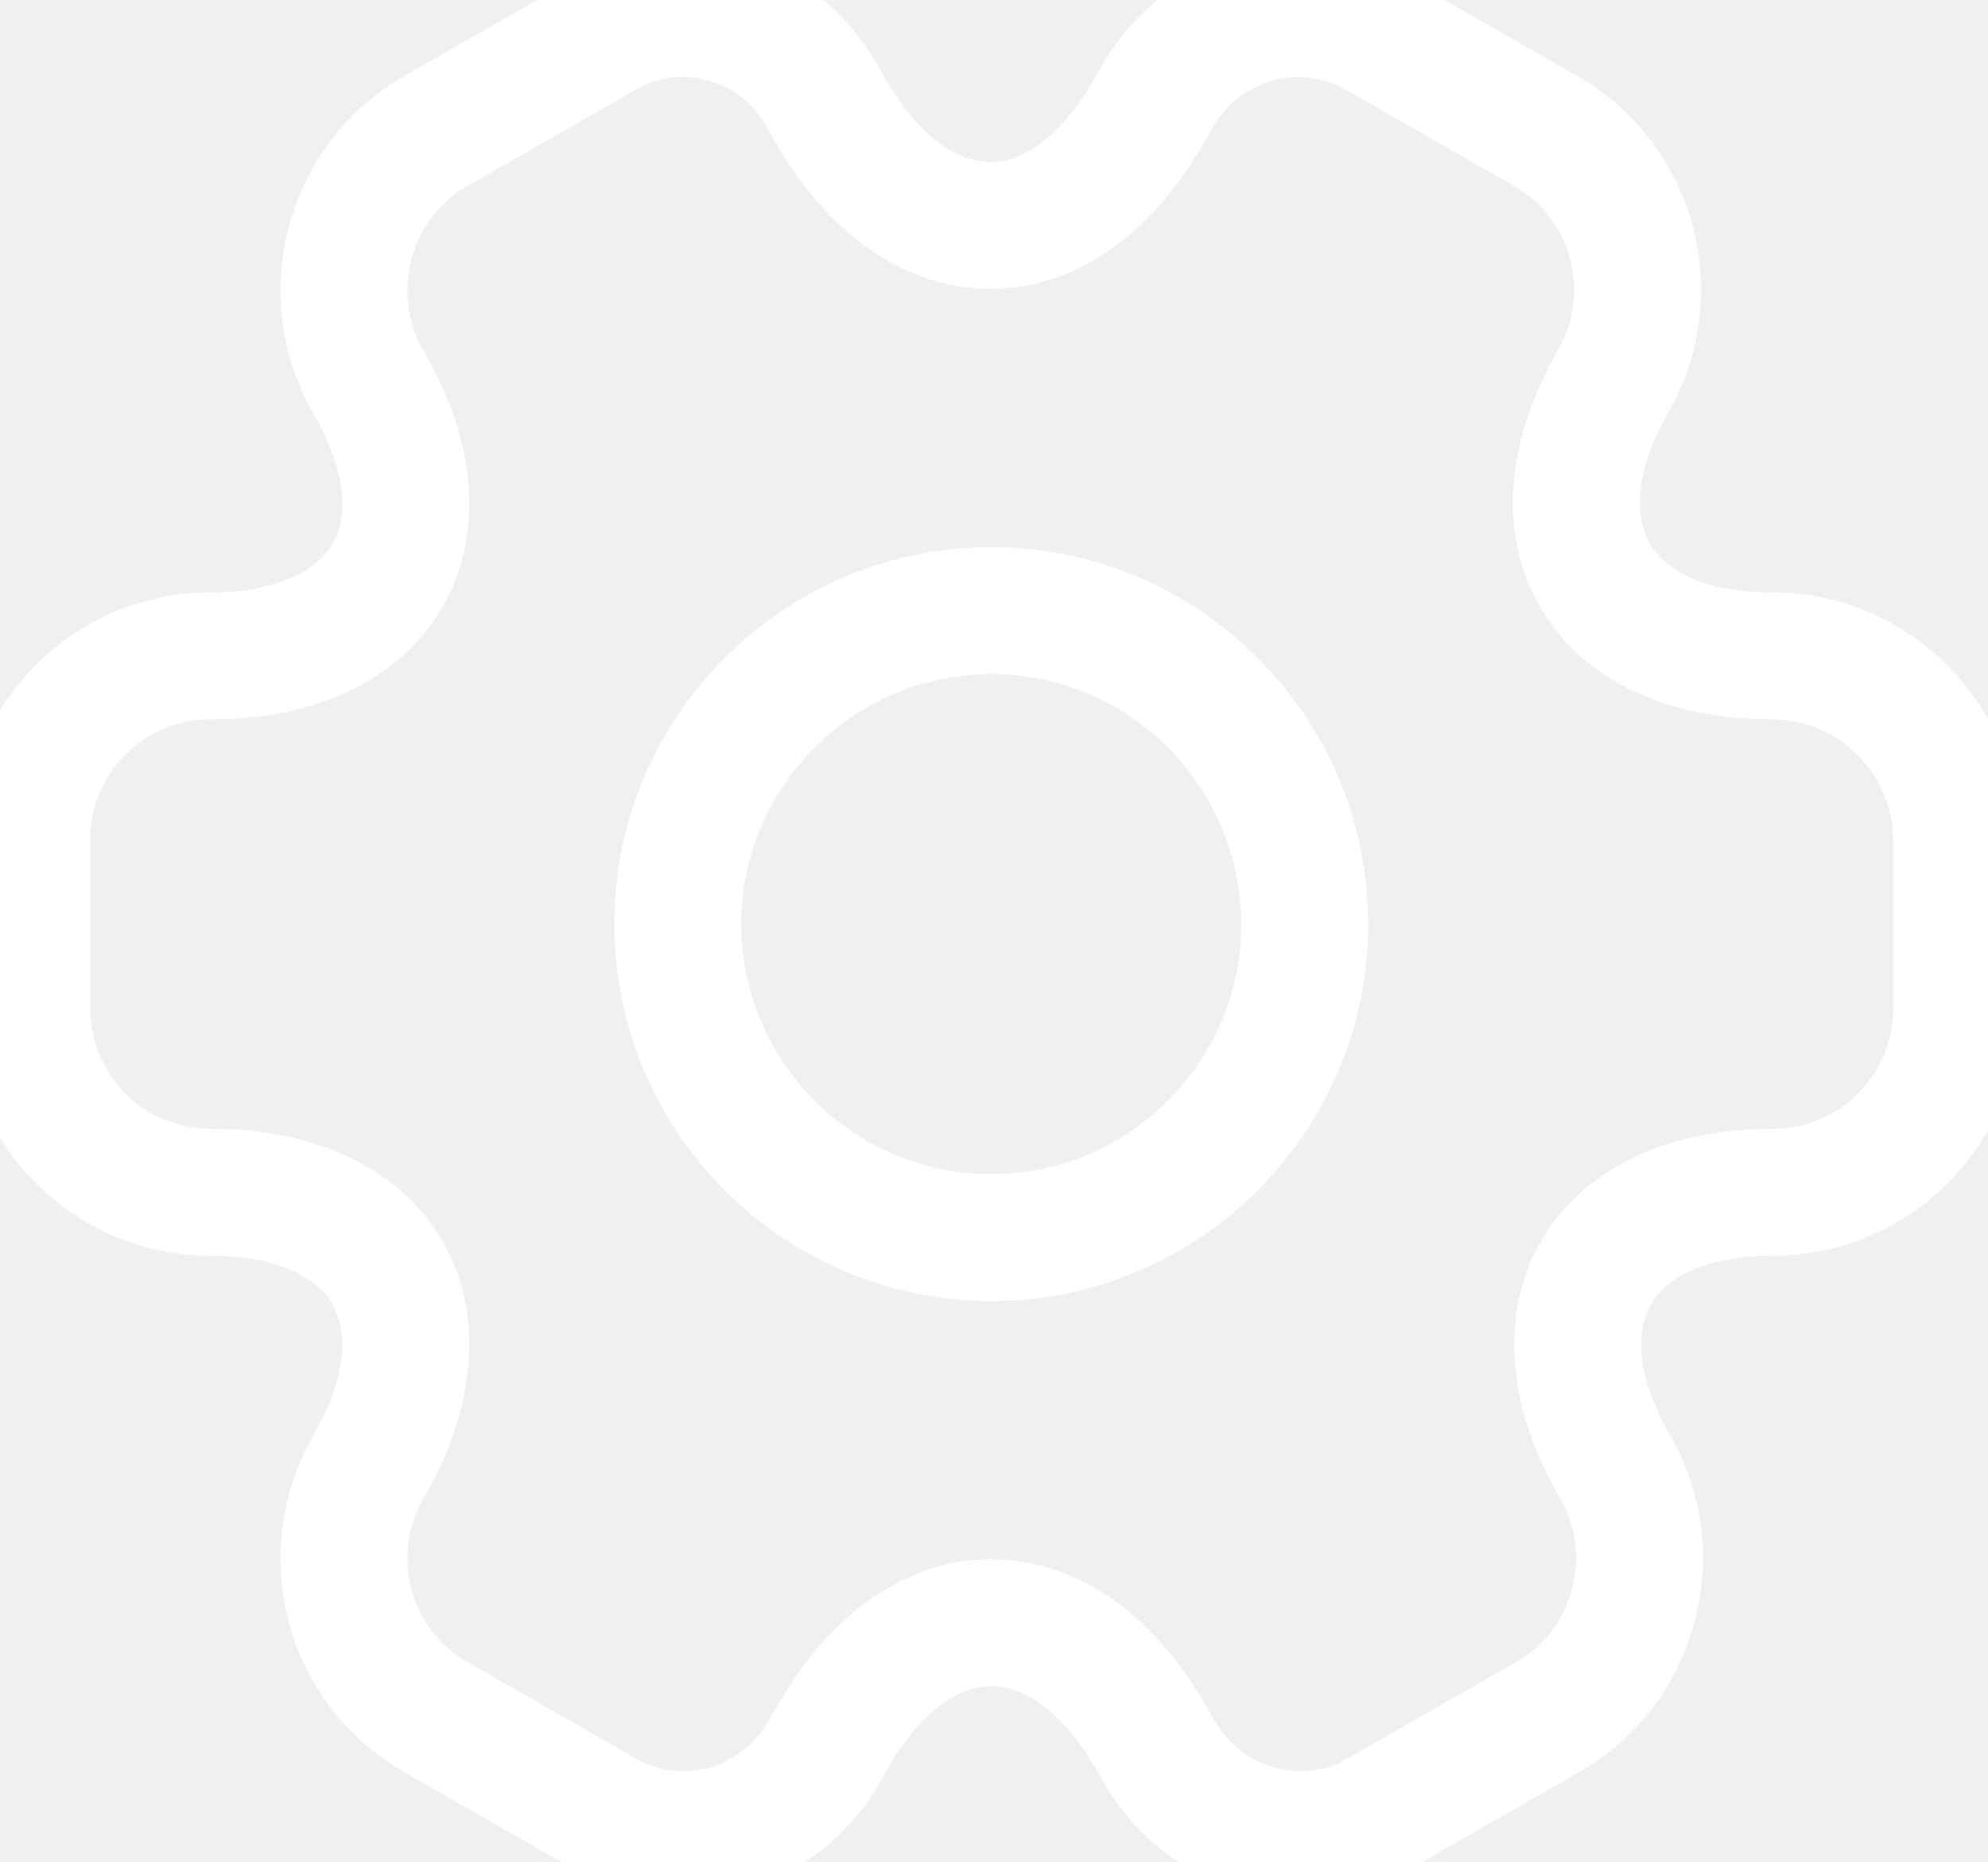
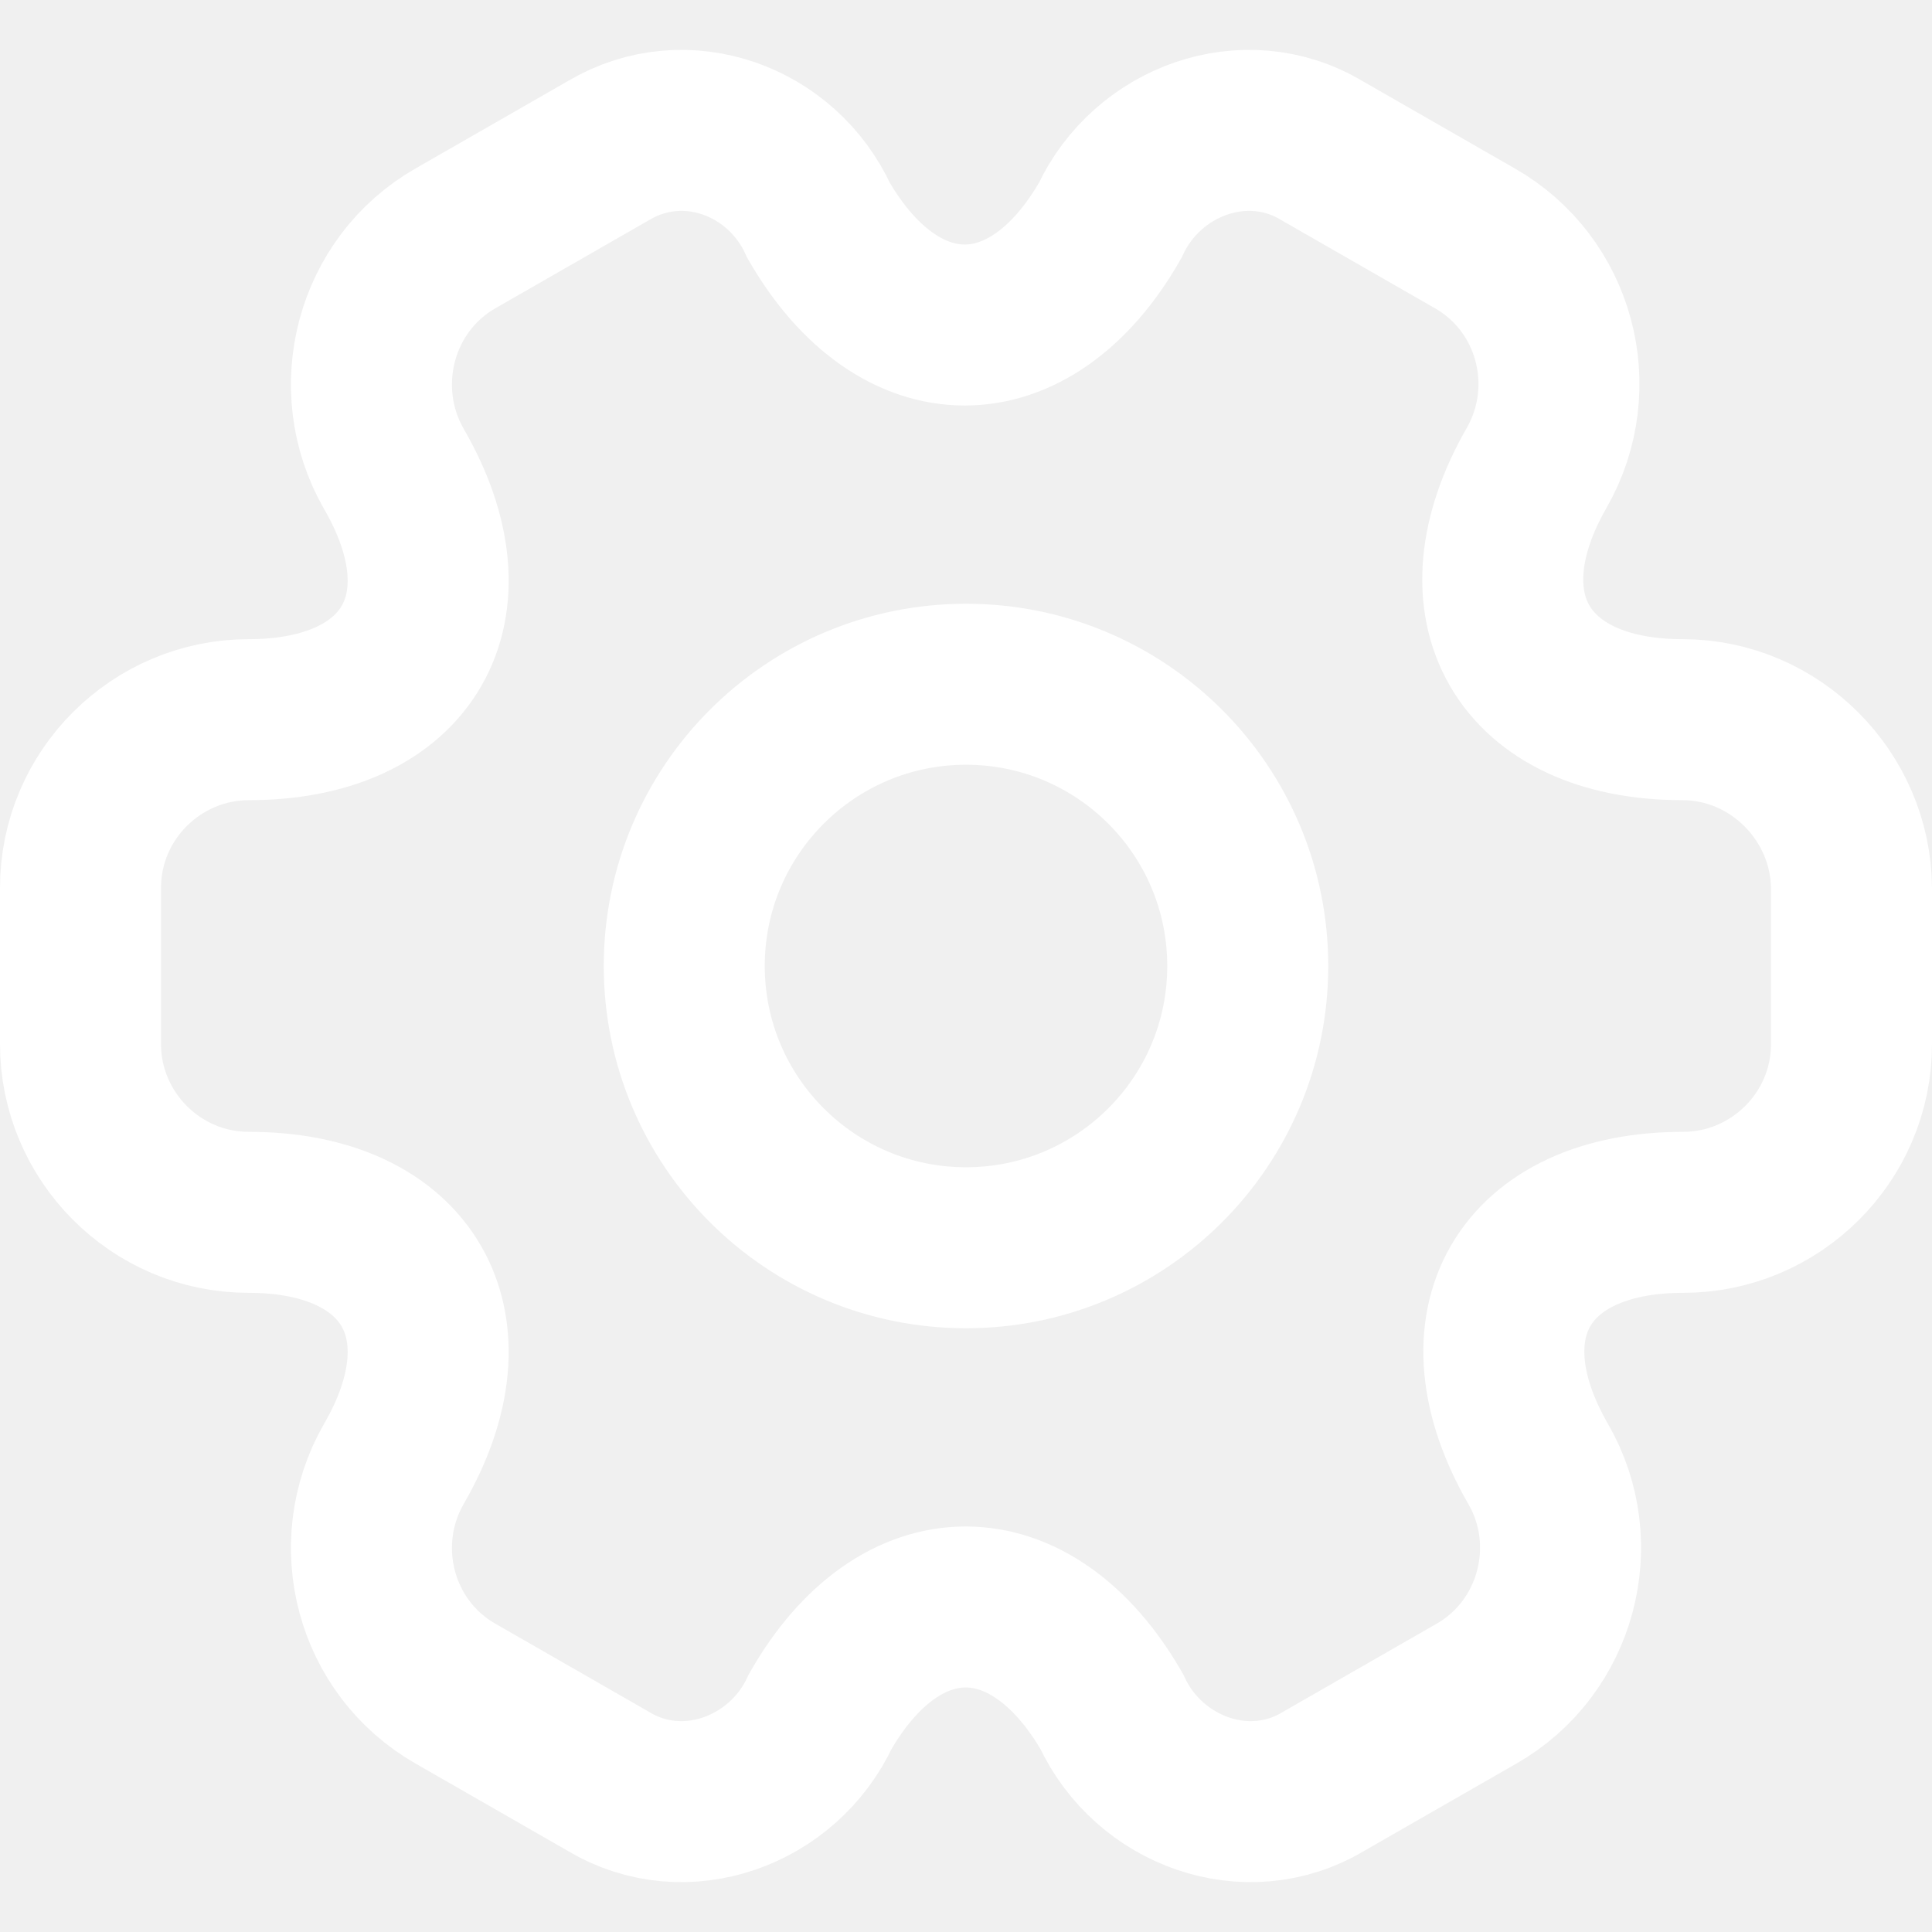
- <svg xmlns="http://www.w3.org/2000/svg" width="47" height="44" viewBox="0 0 47 44" fill="none" stroke="#fff" stroke-width="3">
-   <path d="M41.904 15.503c-4.127 0-5.814-2.919-3.762-6.498 1.186-2.075.479-4.72-1.596-5.906L32.601.842c-1.8-1.072-4.127-.433-5.198 1.368l-.251.433c-2.052 3.58-5.427 3.58-7.502 0l-.25-.433C18.374.409 16.048-.23 14.247.842l-3.945 2.257C8.227 4.285 7.52 6.952 8.706 9.027c2.075 3.557.387 6.476-3.74 6.476-2.37 0-4.332 1.938-4.332 4.332v4.013c0 2.371 1.938 4.332 4.332 4.332 4.127 0 5.815 2.919 3.74 6.499-1.186 2.075-.479 4.72 1.596 5.905l3.944 2.257c1.802 1.072 4.127.434 5.2-1.368l.25-.433c2.052-3.58 5.427-3.58 7.502 0l.25.433c1.072 1.802 3.398 2.44 5.199 1.368l3.945-2.257c2.075-1.186 2.781-3.853 1.596-5.905-2.075-3.58-.388-6.499 3.74-6.499 2.37 0 4.331-1.938 4.331-4.332v-4.013c-.023-2.371-1.96-4.332-4.355-4.332zM23.435 29.252c-4.081 0-7.41-3.329-7.41-7.41 0-4.082 3.329-7.41 7.41-7.41 4.082 0 7.41 3.328 7.41 7.41 0 4.081-3.328 7.41-7.41 7.41z" />
+ <svg xmlns="http://www.w3.org/2000/svg" width="24" height="24" viewBox="0 0 24 24" fill="none" stroke="#fff" stroke-width="2">
+   <circle cx="12" cy="12" r="3.5" />
+   <path d="m20.9,8.94c-1.99,0-2.8-1.41-1.81-3.13.57-1,.23-2.28-.77-2.85l-1.9-1.09c-.95-.57-2.17-.12-2.63.87-.99,1.73-2.62,1.73-3.62,0-.45-.99-1.65-1.44-2.61-.87,0,0-1.9,1.09-1.9,1.09-1,.57-1.34,1.86-.77,2.86,1,1.72.19,3.12-1.8,3.12-1.14,0-2.09.93-2.09,2.09,0,0,0,1.94,0,1.94,0,1.14.93,2.09,2.09,2.09,1.99,0,2.8,1.41,1.8,3.13-.57,1-.23,2.28.77,2.85l1.9,1.09c.95.57,2.17.12,2.63-.87.99-1.73,2.62-1.73,3.62,0,.46.99,1.68,1.44,2.63.87,0,0,1.9-1.09,1.9-1.09,1-.57,1.34-1.86.77-2.85-1-1.73-.19-3.13,1.8-3.13,1.14,0,2.09-.93,2.09-2.09,0,0,0-1.94,0-1.94-.01-1.14-.95-2.09-2.1-2.09Z" />
</svg>
